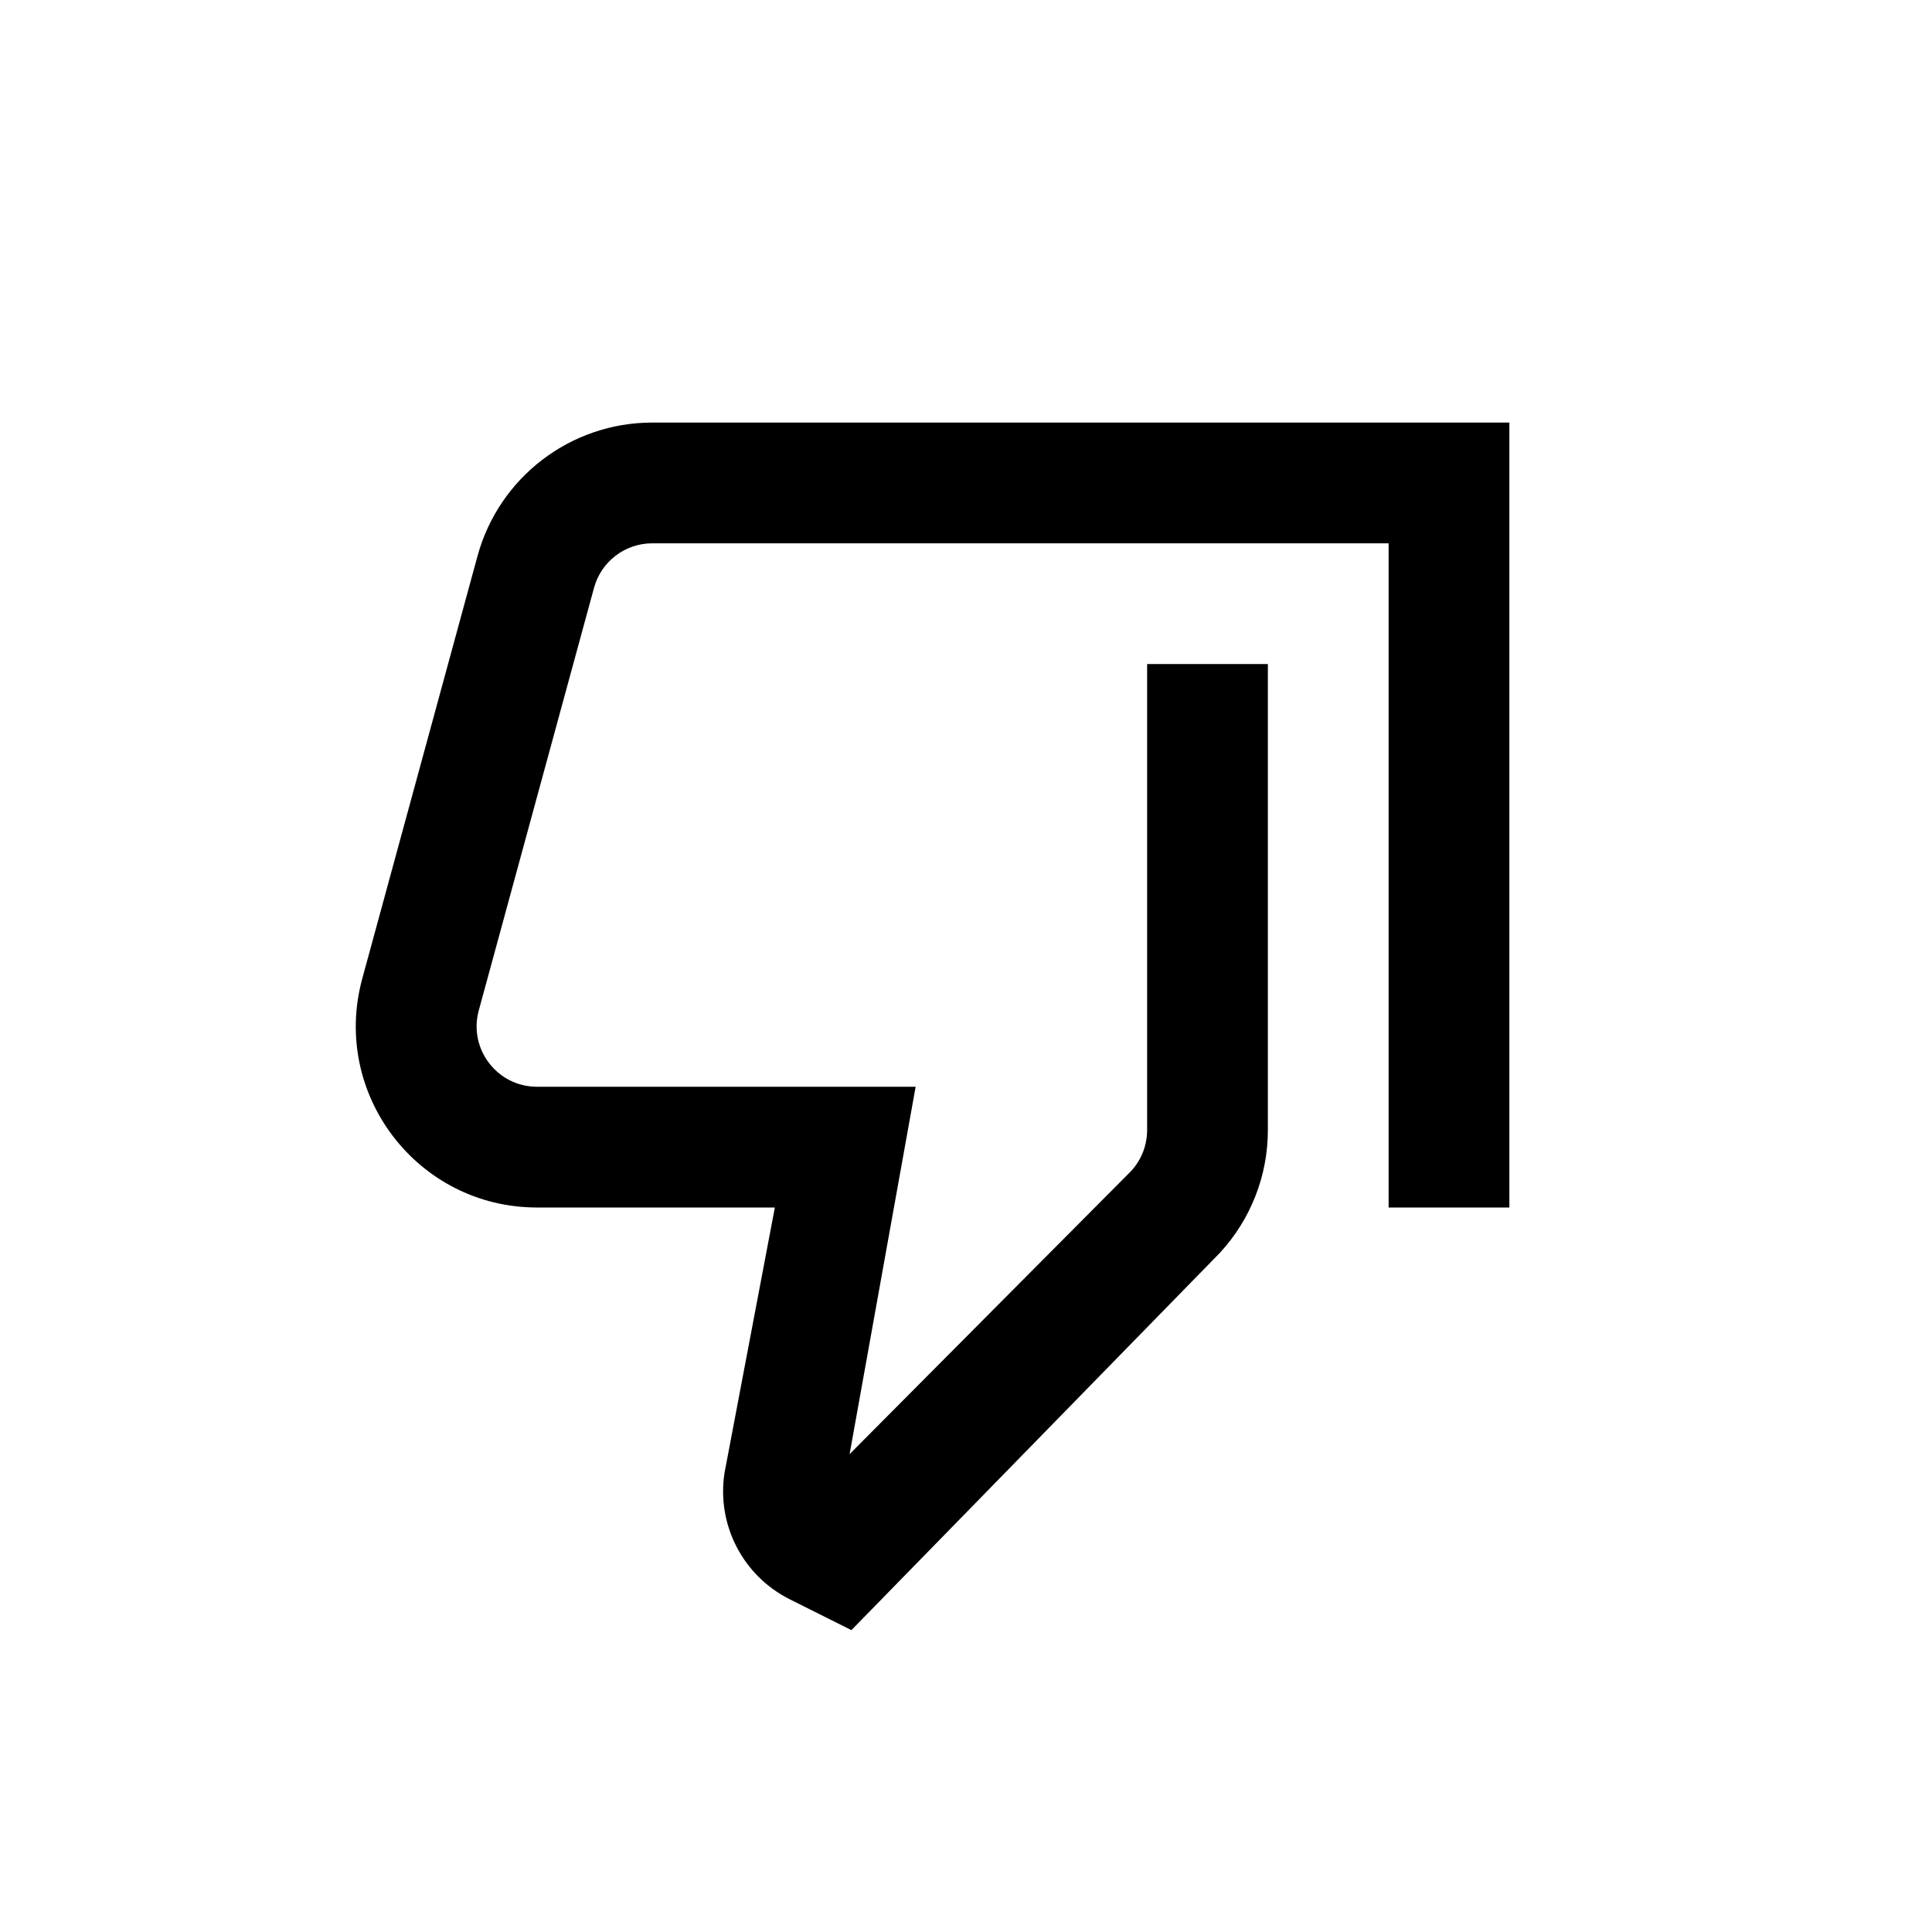
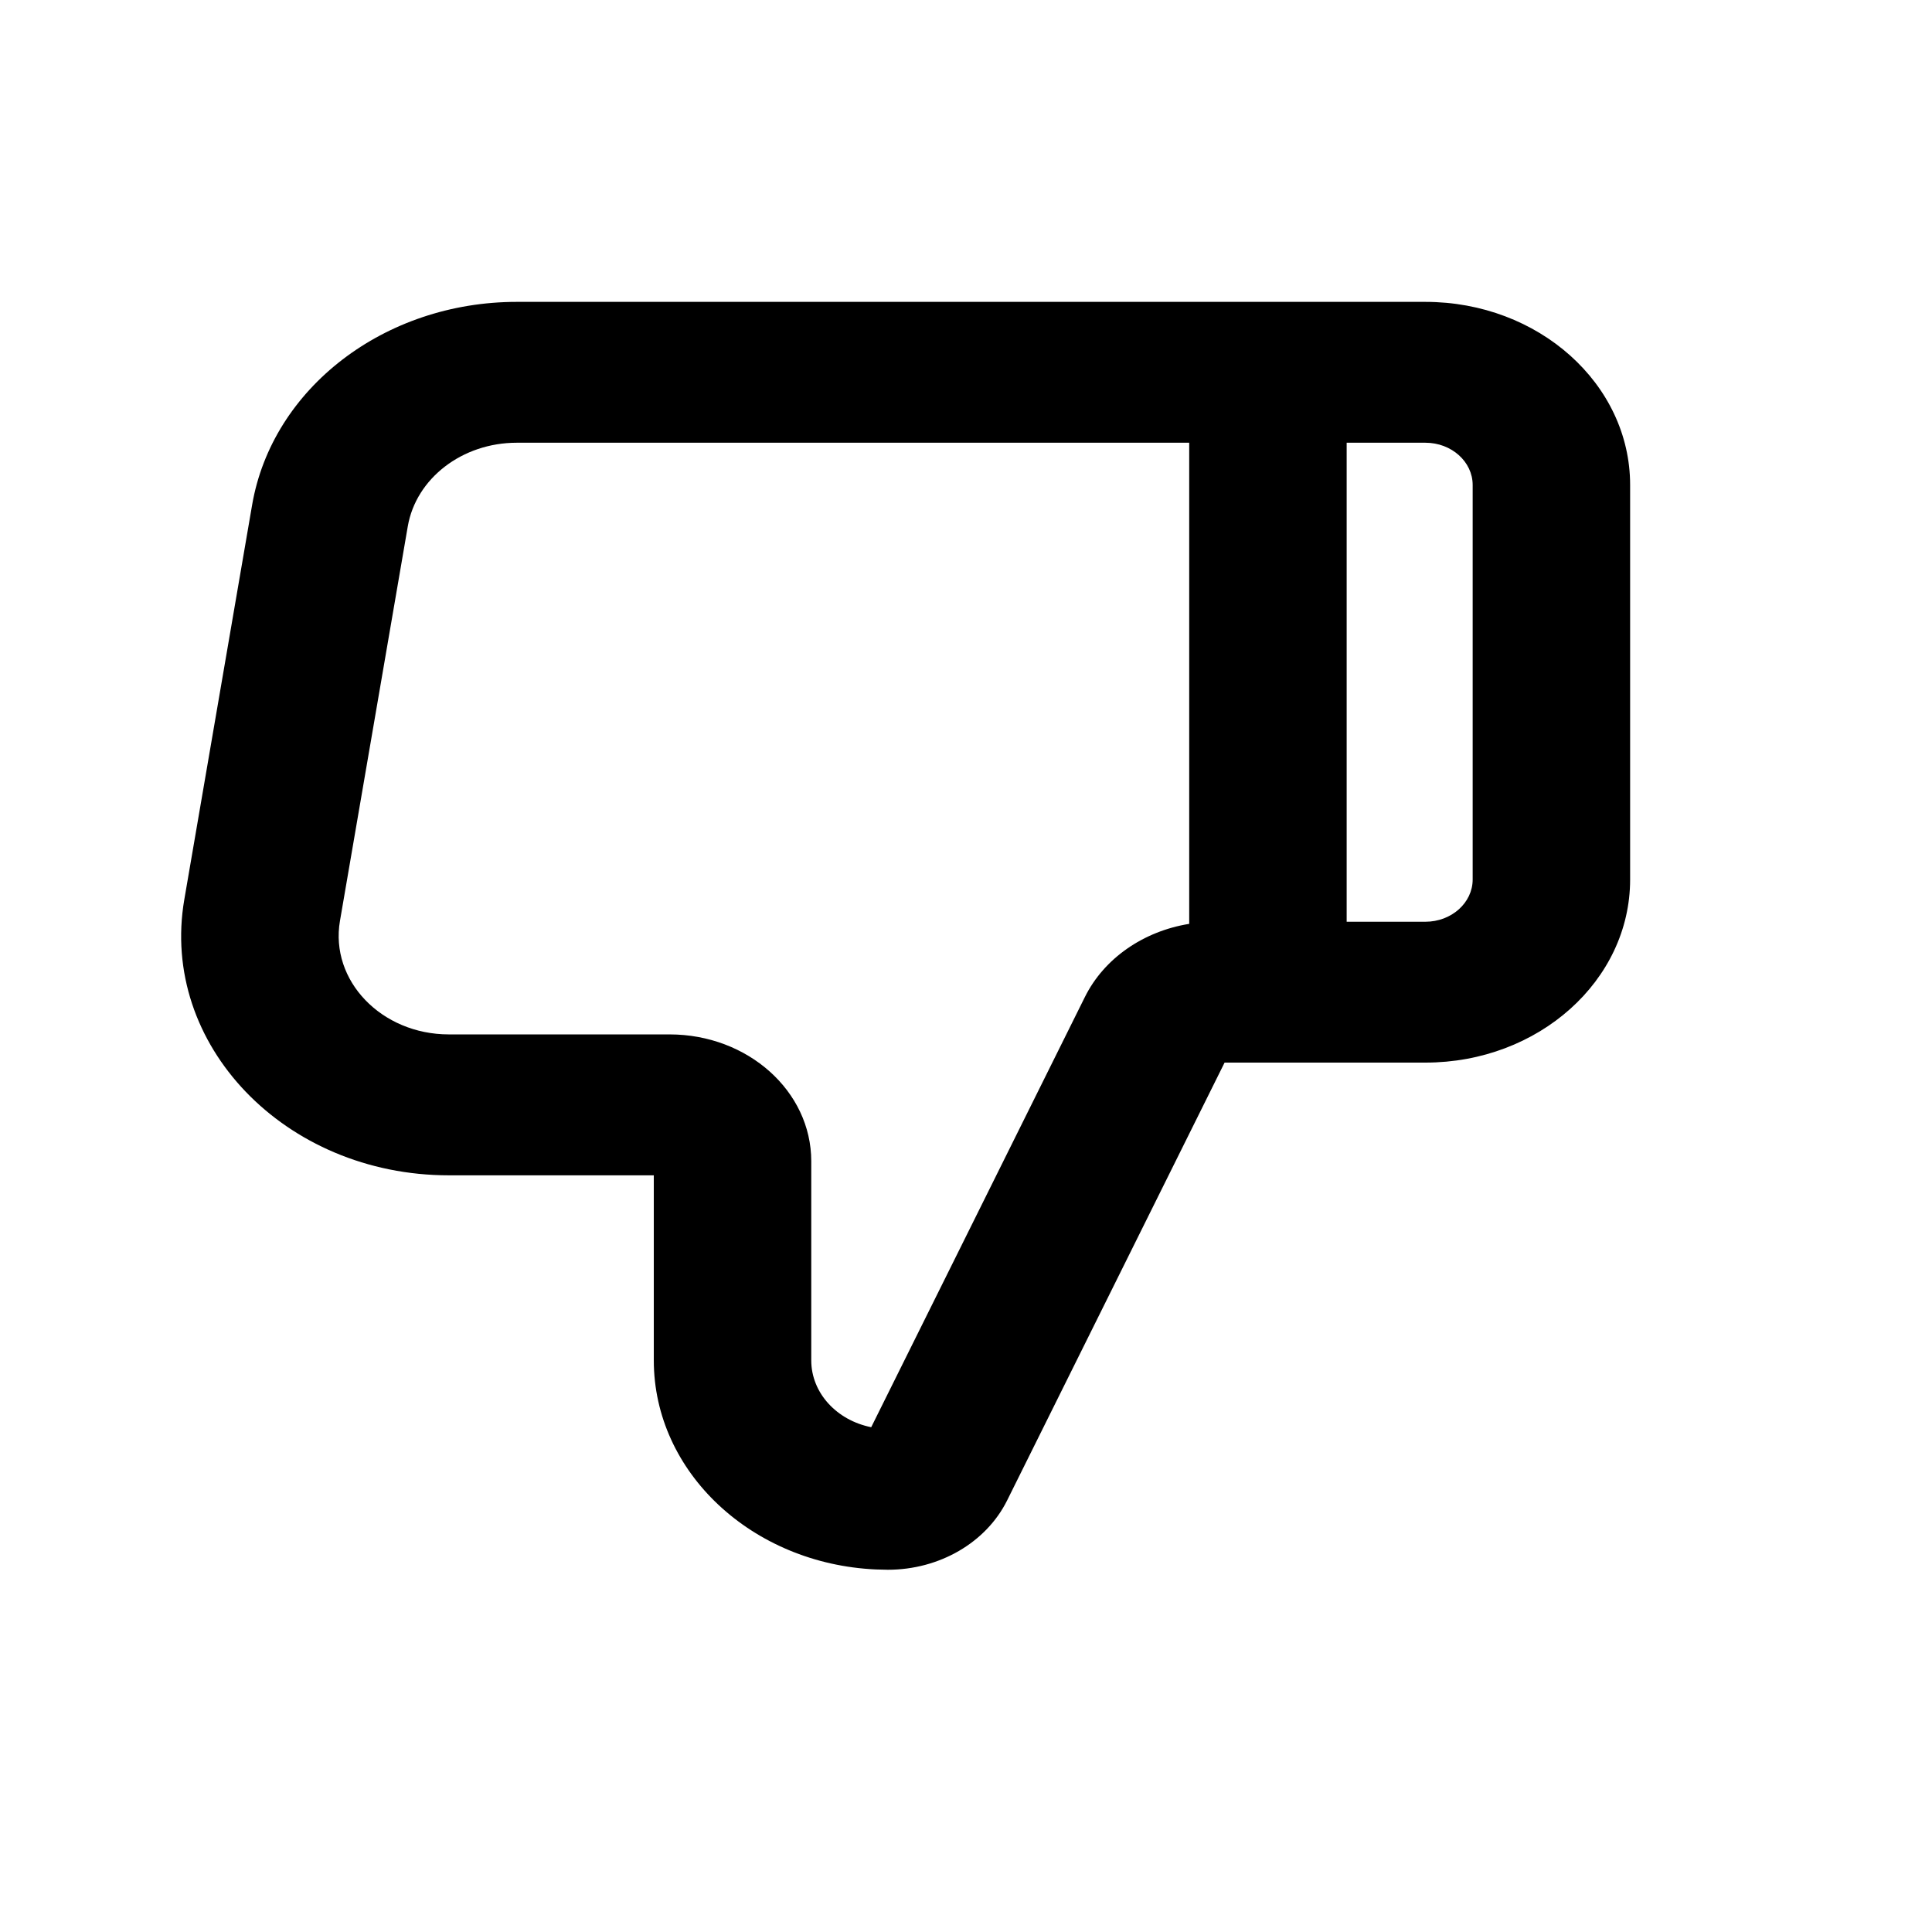
<svg xmlns="http://www.w3.org/2000/svg" width="32" height="32" viewBox="0 0 32 32" fill="none">
-   <path fill-rule="evenodd" clip-rule="evenodd" d="M14.102 27L13.082 26.49C12.305 26.101 11.868 25.256 12 24.397L12.834 20H8.894C6.916 20 5.48 18.119 6 16.21L7.909 9.21C8.265 7.905 9.451 6.999 10.803 6.999H25V20H23V8.999H10.803C10.352 8.999 9.957 9.301 9.839 9.736L7.93 16.736C7.756 17.372 8.235 18 8.894 18H15.166L14.072 24.085L18.735 19.396C18.905 19.211 19 18.969 19 18.718V10.999H21V18.718C21 19.472 20.716 20.198 20.204 20.752L14.102 27Z" fill="currentColor" />
+   <path d="M13.437 22.532C13.437 23.074 13.862 23.526 14.43 23.639L17.969 16.514C18.288 15.871 18.941 15.424 19.697 15.302V7.333H8.559C7.658 7.333 6.891 7.922 6.754 8.719L5.631 15.252C5.461 16.241 6.317 17.133 7.435 17.133H11.09C12.386 17.133 13.437 18.073 13.437 19.233V22.532ZM24.392 8.033C24.392 7.647 24.041 7.333 23.609 7.333H22.305V15.267H23.609C24.041 15.267 24.392 14.953 24.392 14.567V8.033ZM10.829 19.467H7.435C4.718 19.467 2.639 17.299 3.053 14.897L4.176 8.363C4.509 6.428 6.371 5 8.559 5H23.609C25.482 5 27 6.358 27 8.033V14.567C27 16.242 25.482 17.6 23.609 17.6H20.283L16.681 24.852C16.334 25.55 15.56 26 14.706 26L14.506 25.995C12.458 25.902 10.829 24.387 10.829 22.532V19.467Z" fill="currentColor" />
</svg>
